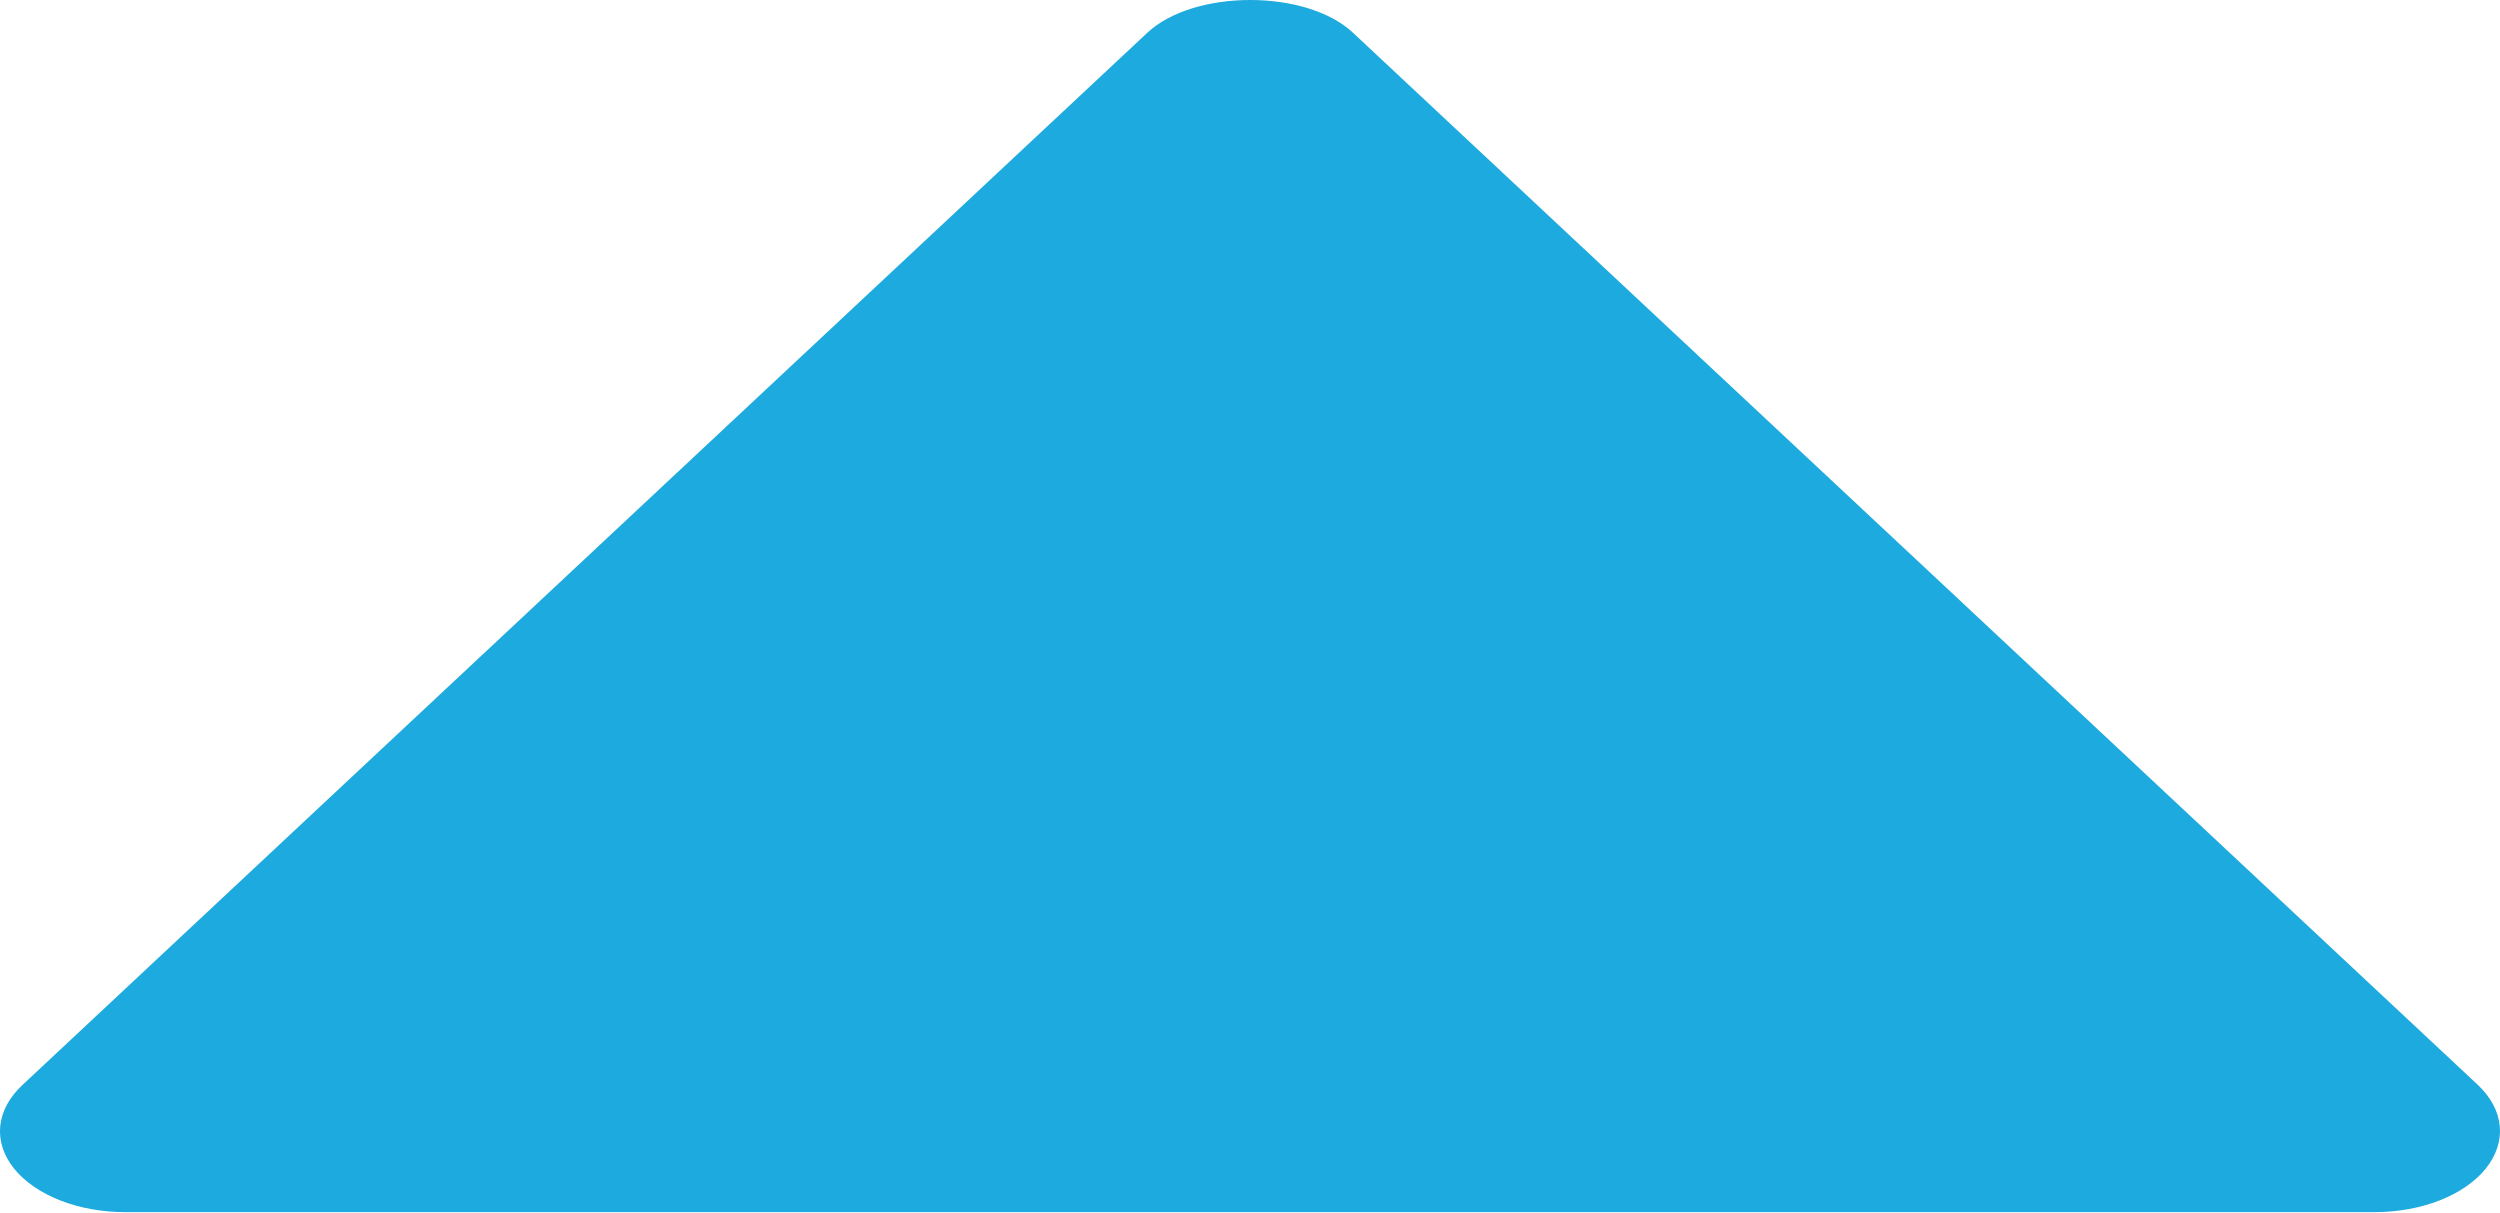
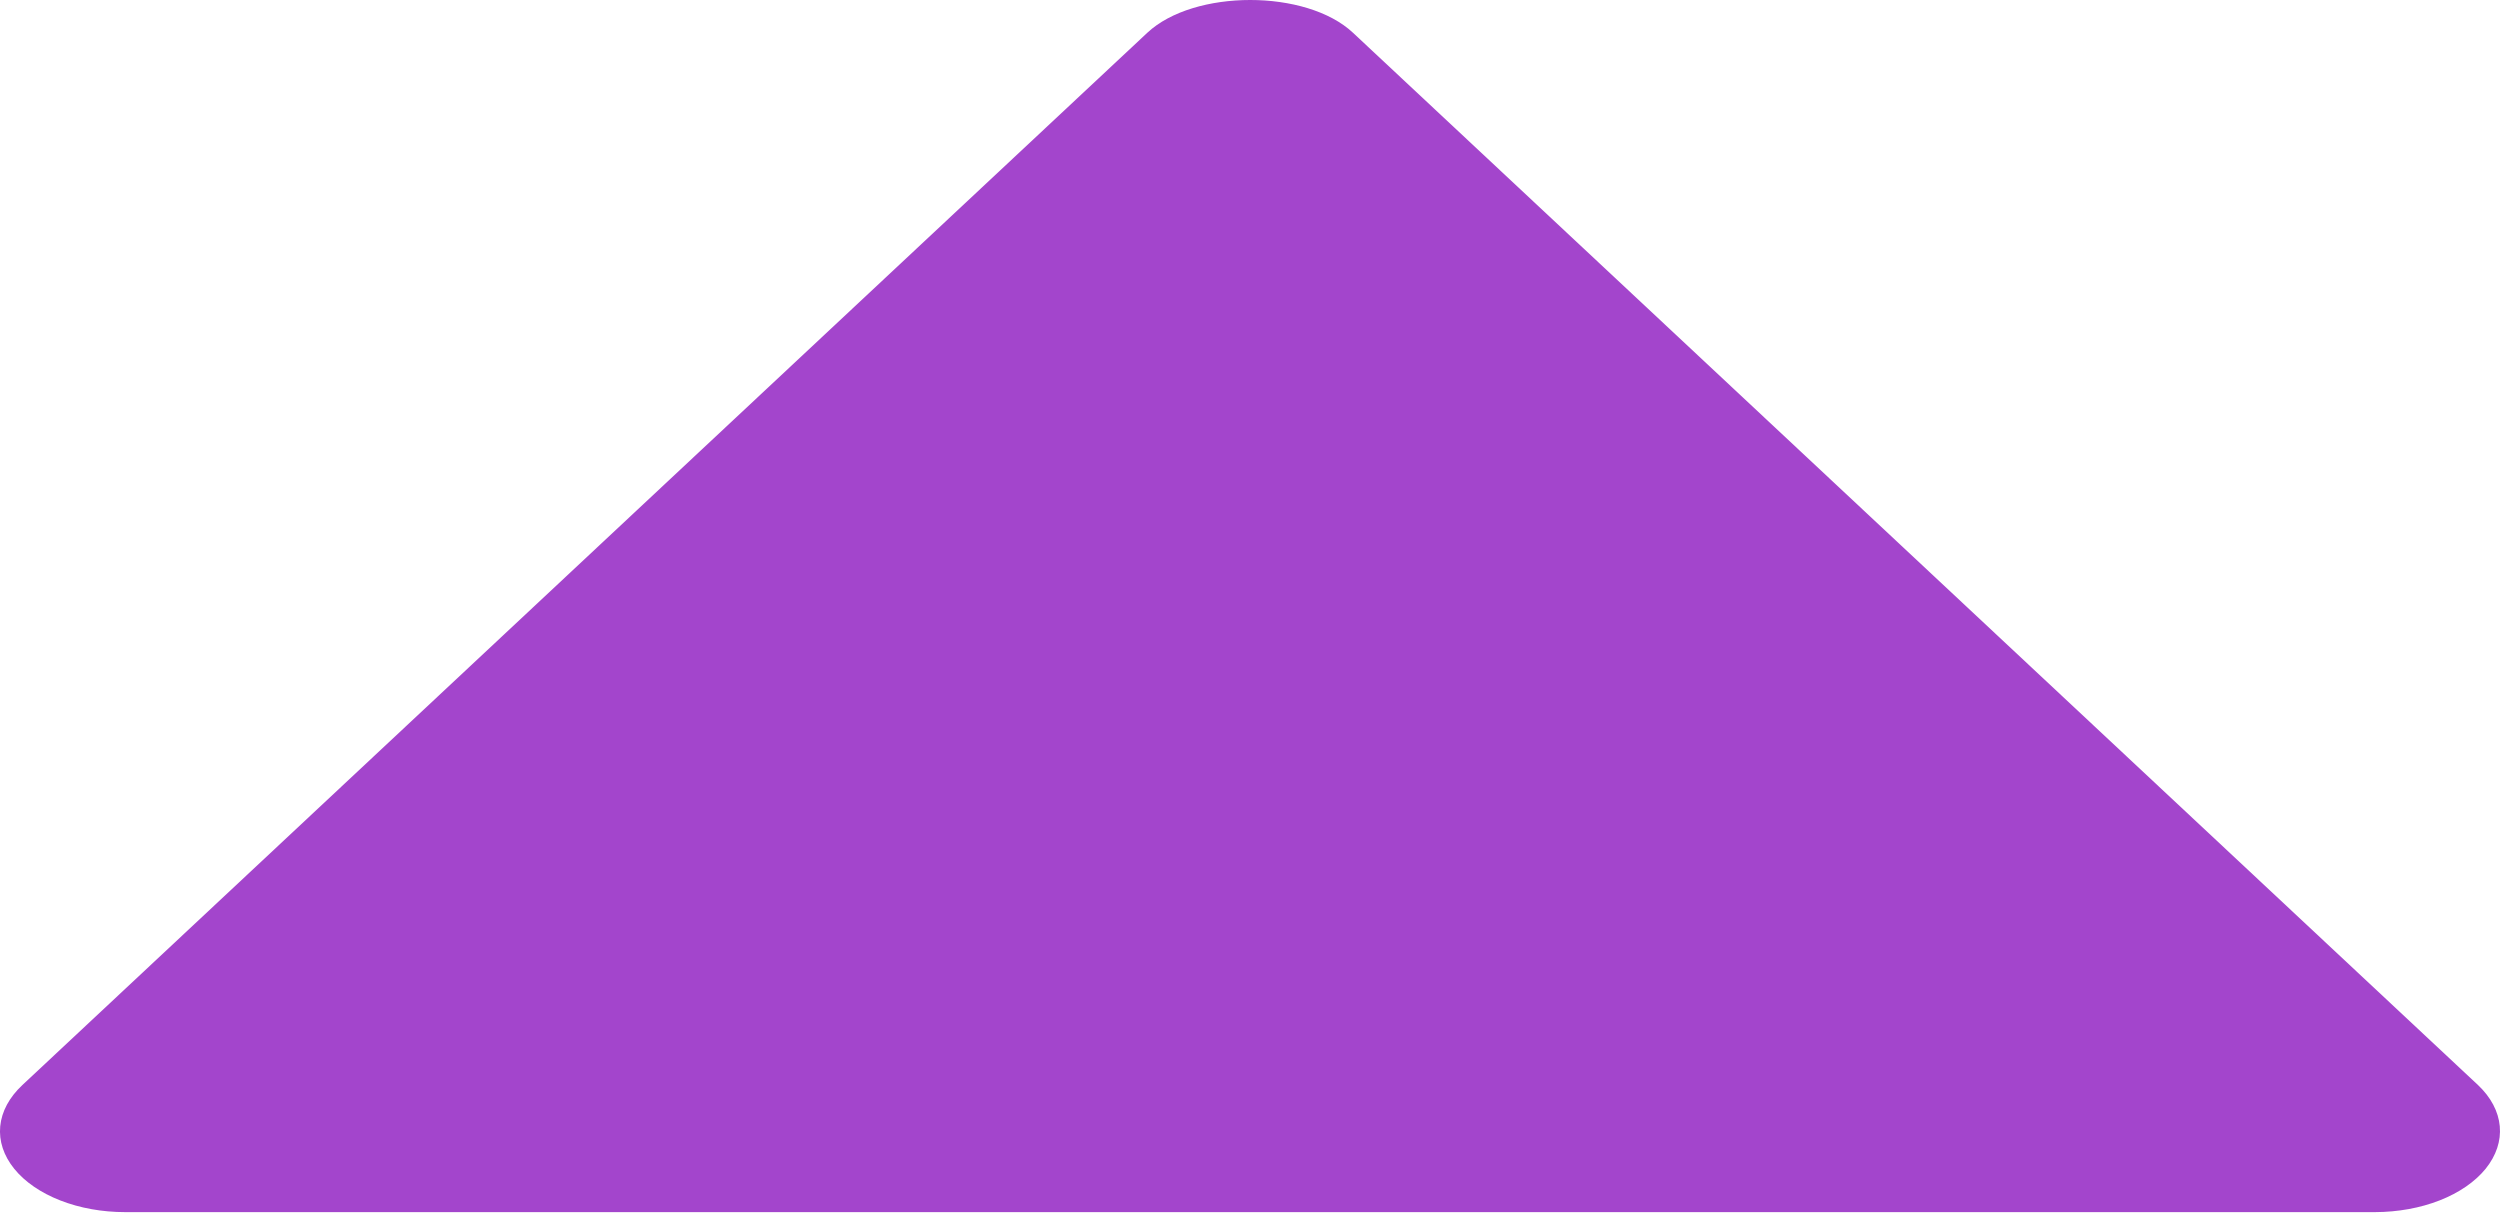
<svg xmlns="http://www.w3.org/2000/svg" width="33" height="16" viewBox="0 0 33 16" fill="none">
-   <path d="M1.651 16H31.352C31.652 15.999 31.947 15.946 32.204 15.845C32.462 15.744 32.671 15.599 32.811 15.427C32.95 15.254 33.015 15.06 32.997 14.866C32.979 14.671 32.88 14.484 32.71 14.323L17.859 0.432C17.244 -0.144 15.762 -0.144 15.145 0.432L0.295 14.323C0.123 14.484 0.022 14.671 0.003 14.866C-0.016 15.061 0.048 15.255 0.188 15.428C0.328 15.601 0.538 15.745 0.796 15.846C1.054 15.947 1.35 16 1.651 16Z" fill="#1CAADF" />
+   <path d="M1.651 16H31.352C31.652 15.999 31.947 15.946 32.204 15.845C32.462 15.744 32.671 15.599 32.811 15.427C32.95 15.254 33.015 15.06 32.997 14.866C32.979 14.671 32.88 14.484 32.71 14.323L17.859 0.432C17.244 -0.144 15.762 -0.144 15.145 0.432L0.295 14.323C0.123 14.484 0.022 14.671 0.003 14.866C-0.016 15.061 0.048 15.255 0.188 15.428C0.328 15.601 0.538 15.745 0.796 15.846C1.054 15.947 1.35 16 1.651 16Z" fill="#A345CC" />
</svg>
